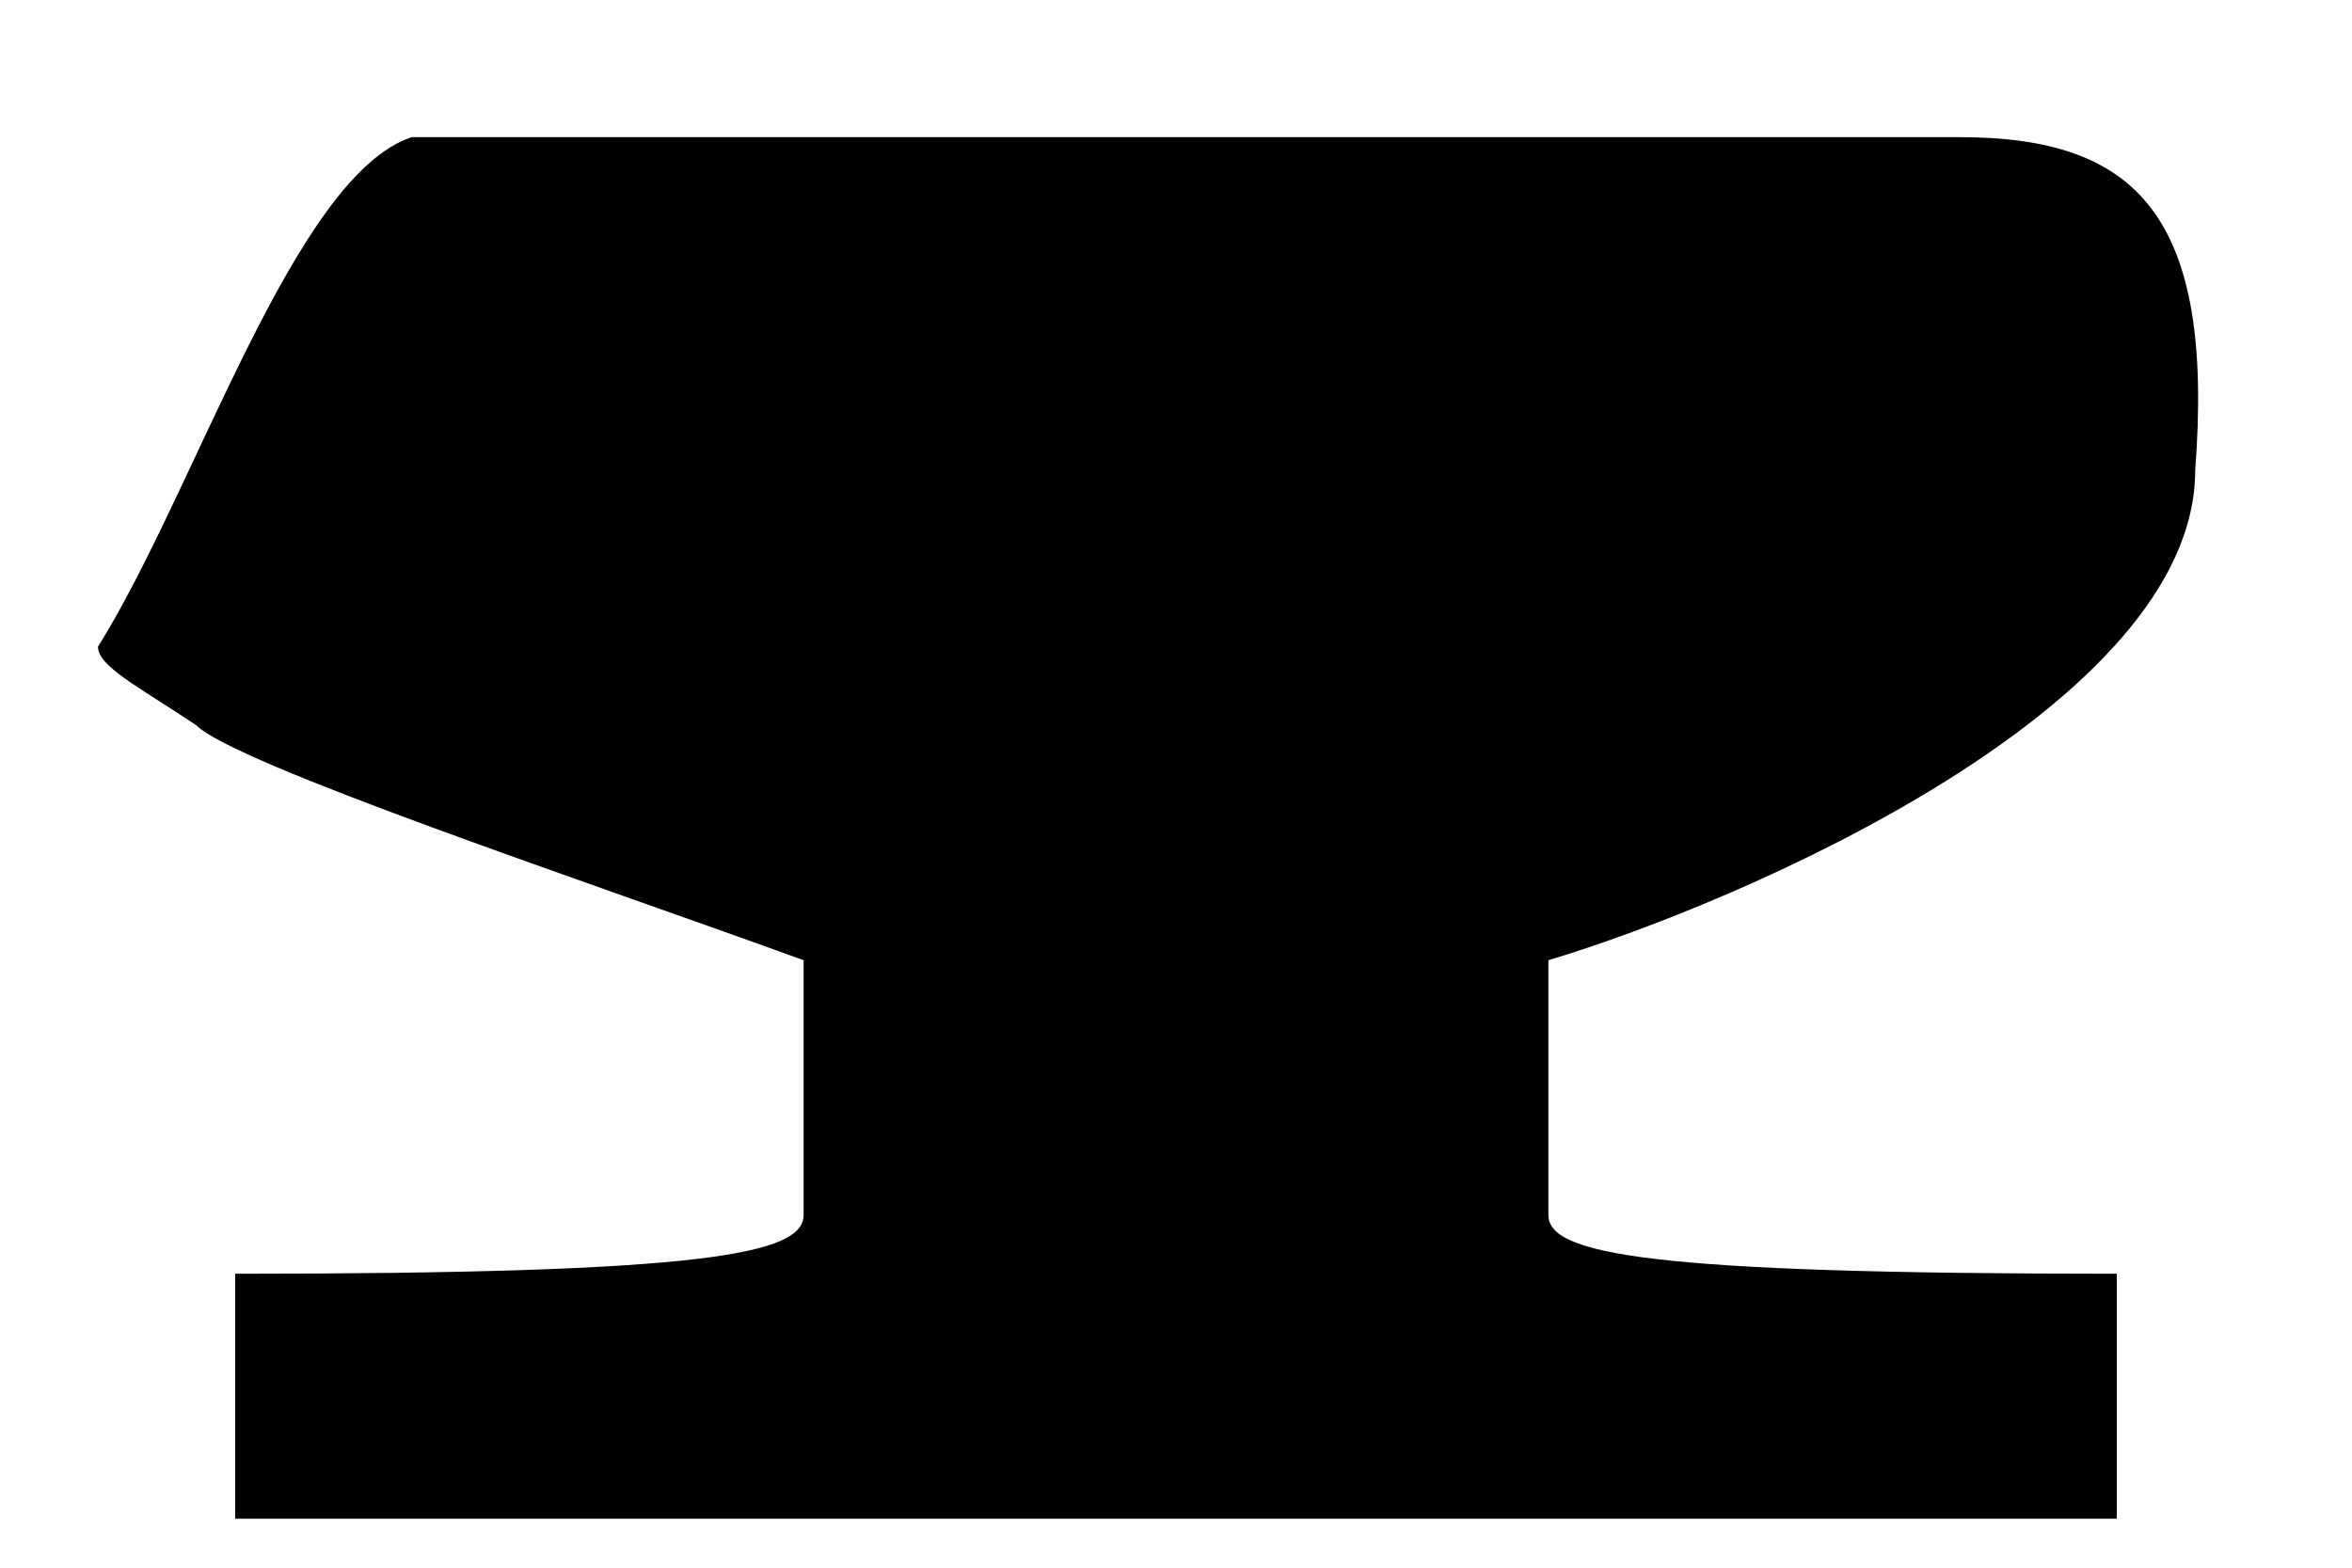
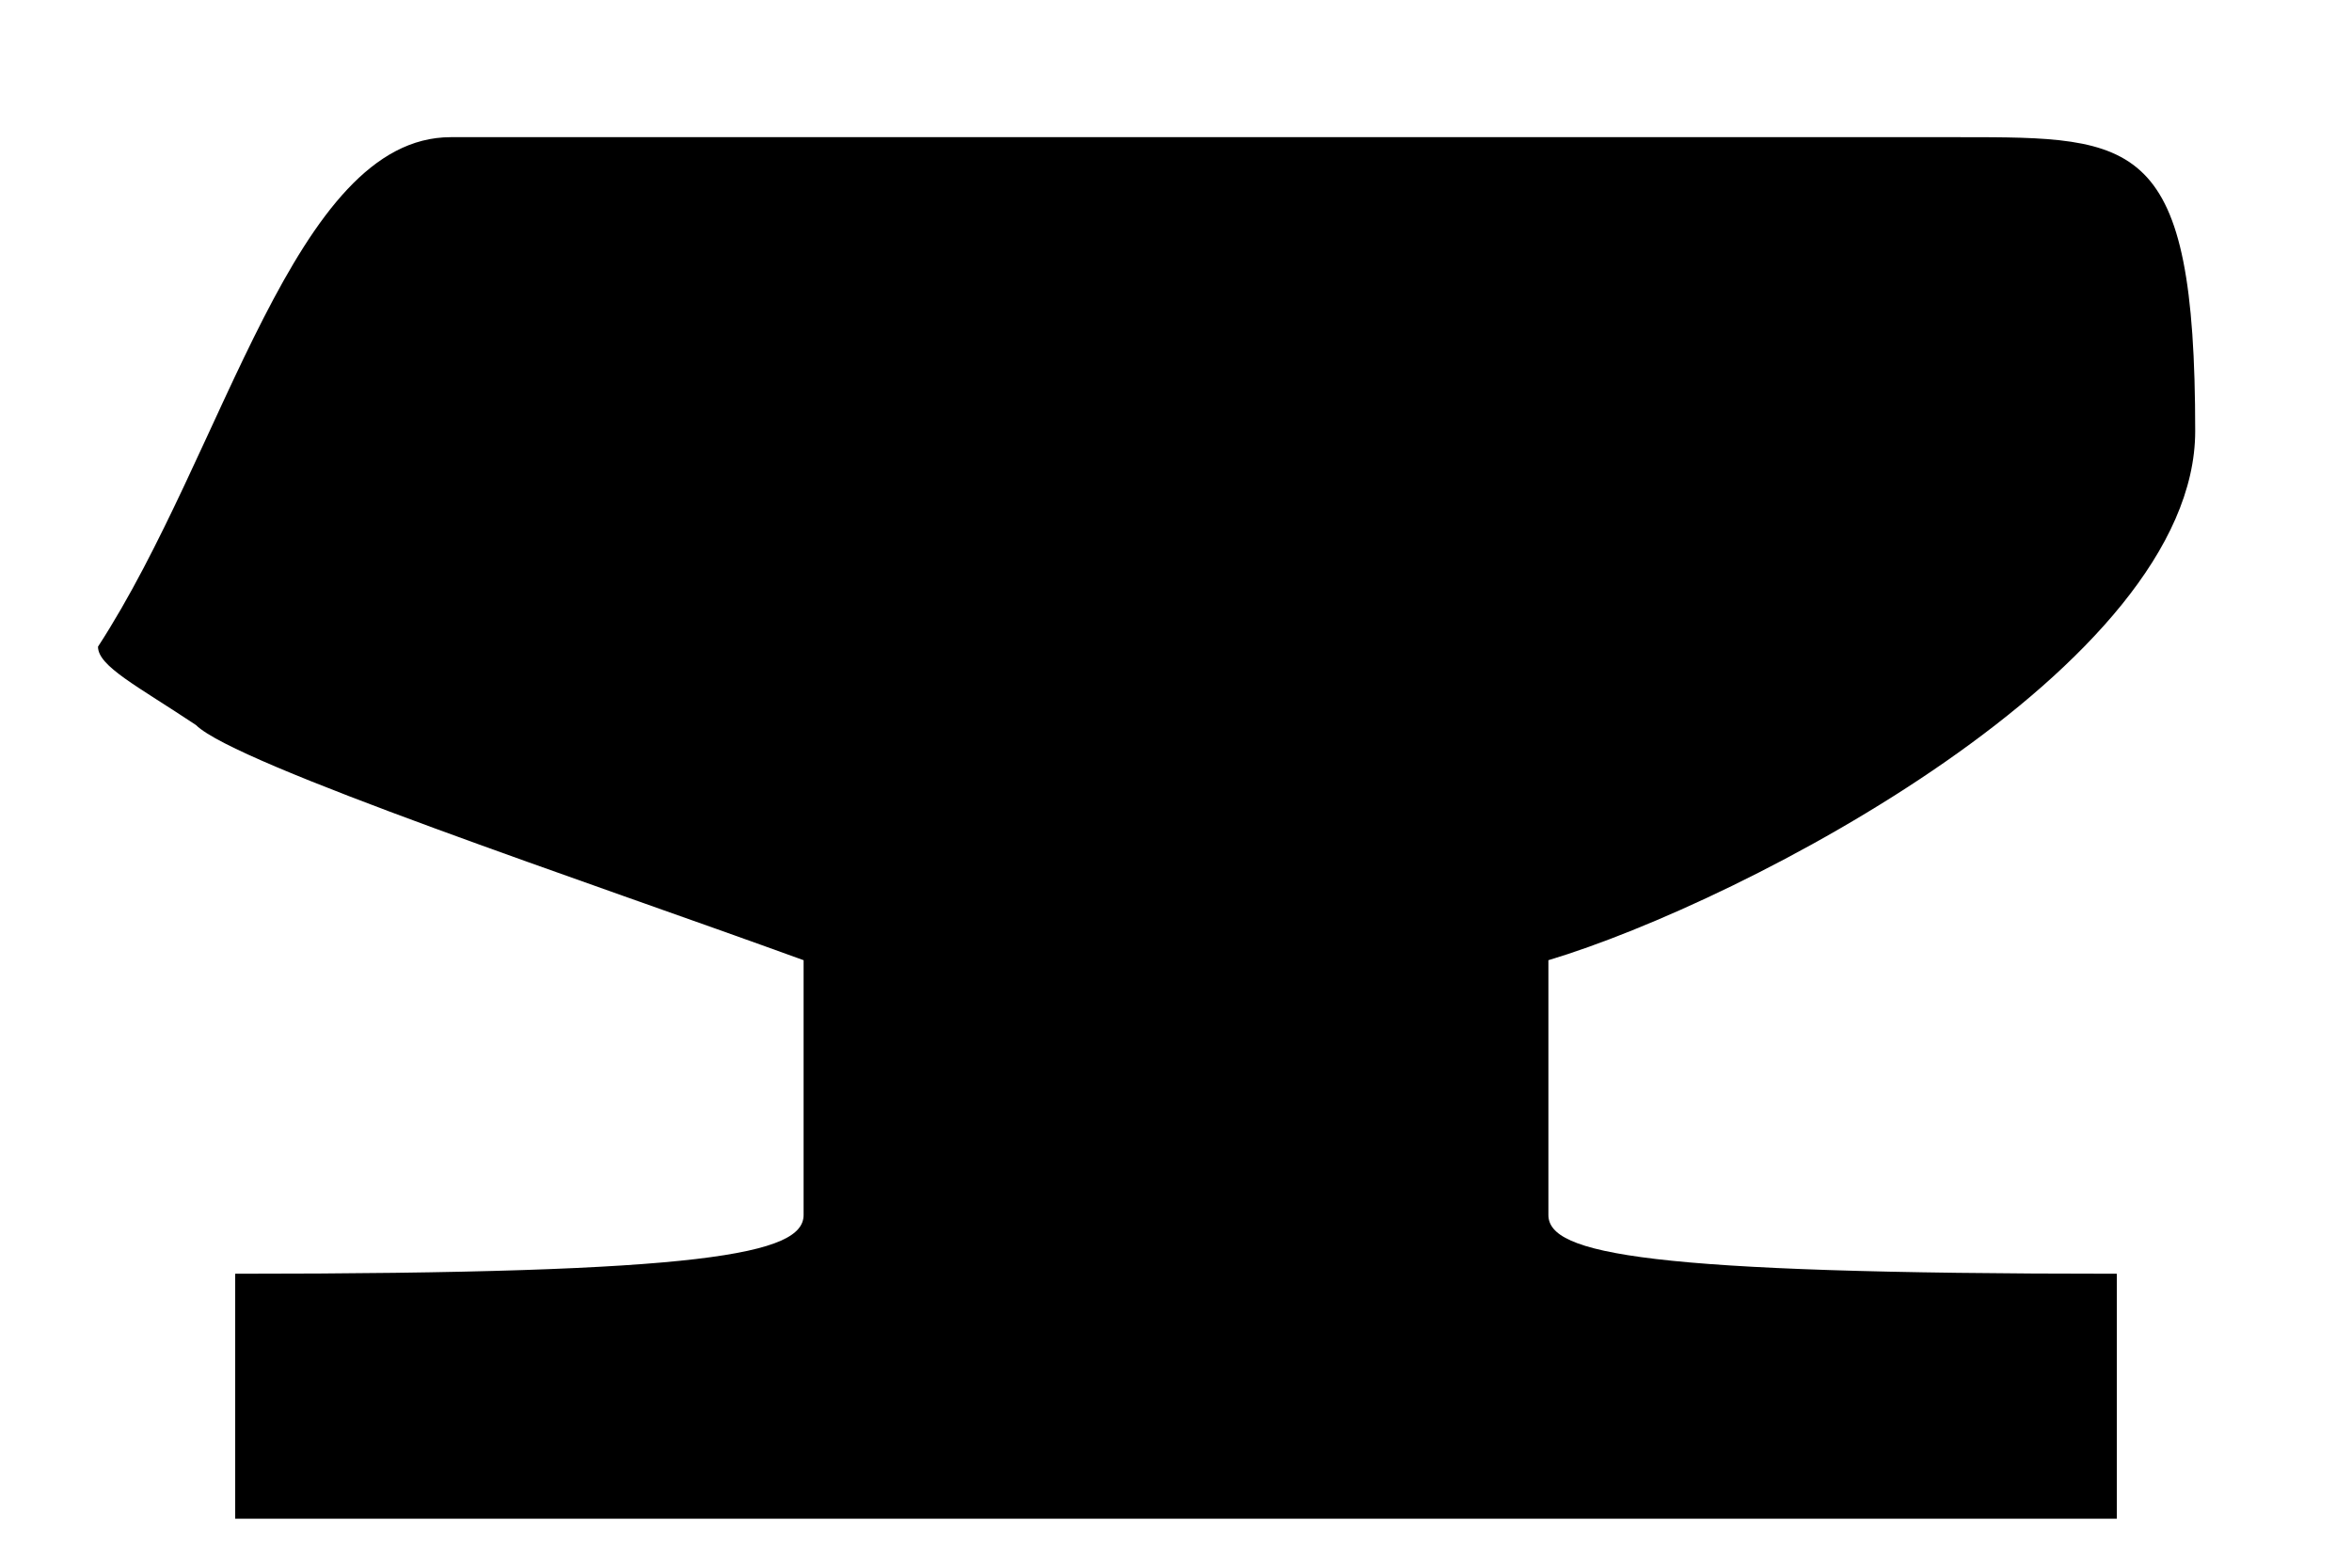
<svg xmlns="http://www.w3.org/2000/svg" viewBox="0 0 240 160" fill="currentColor" aria-hidden="true">
-   <path d="     M 10,66     C 20,50 30,18 42,14     L 200,14     C 218,14 226,22 224,48     C 224,72 178,92 158,98     L 158,124     C 158,128 168,130 216,130     L 216,155     L 24,155     L 24,130     C 72,130 82,128 82,124     L 82,98     C 60,90 24,78 20,74     C 14,70 10,68 10,66     Z   " />
+   <path d="     M 10,66     C 23,46 30,14 46,14     L 200,14     C 218,14 224,14 224,44     C 224,68 178,92 158,98     L 158,124     C 158,128 168,130 216,130     L 216,155     L 24,155     L 24,130     C 72,130 82,128 82,124     L 82,98     C 60,90 24,78 20,74     C 14,70 10,68 10,66     Z   " />
</svg>
